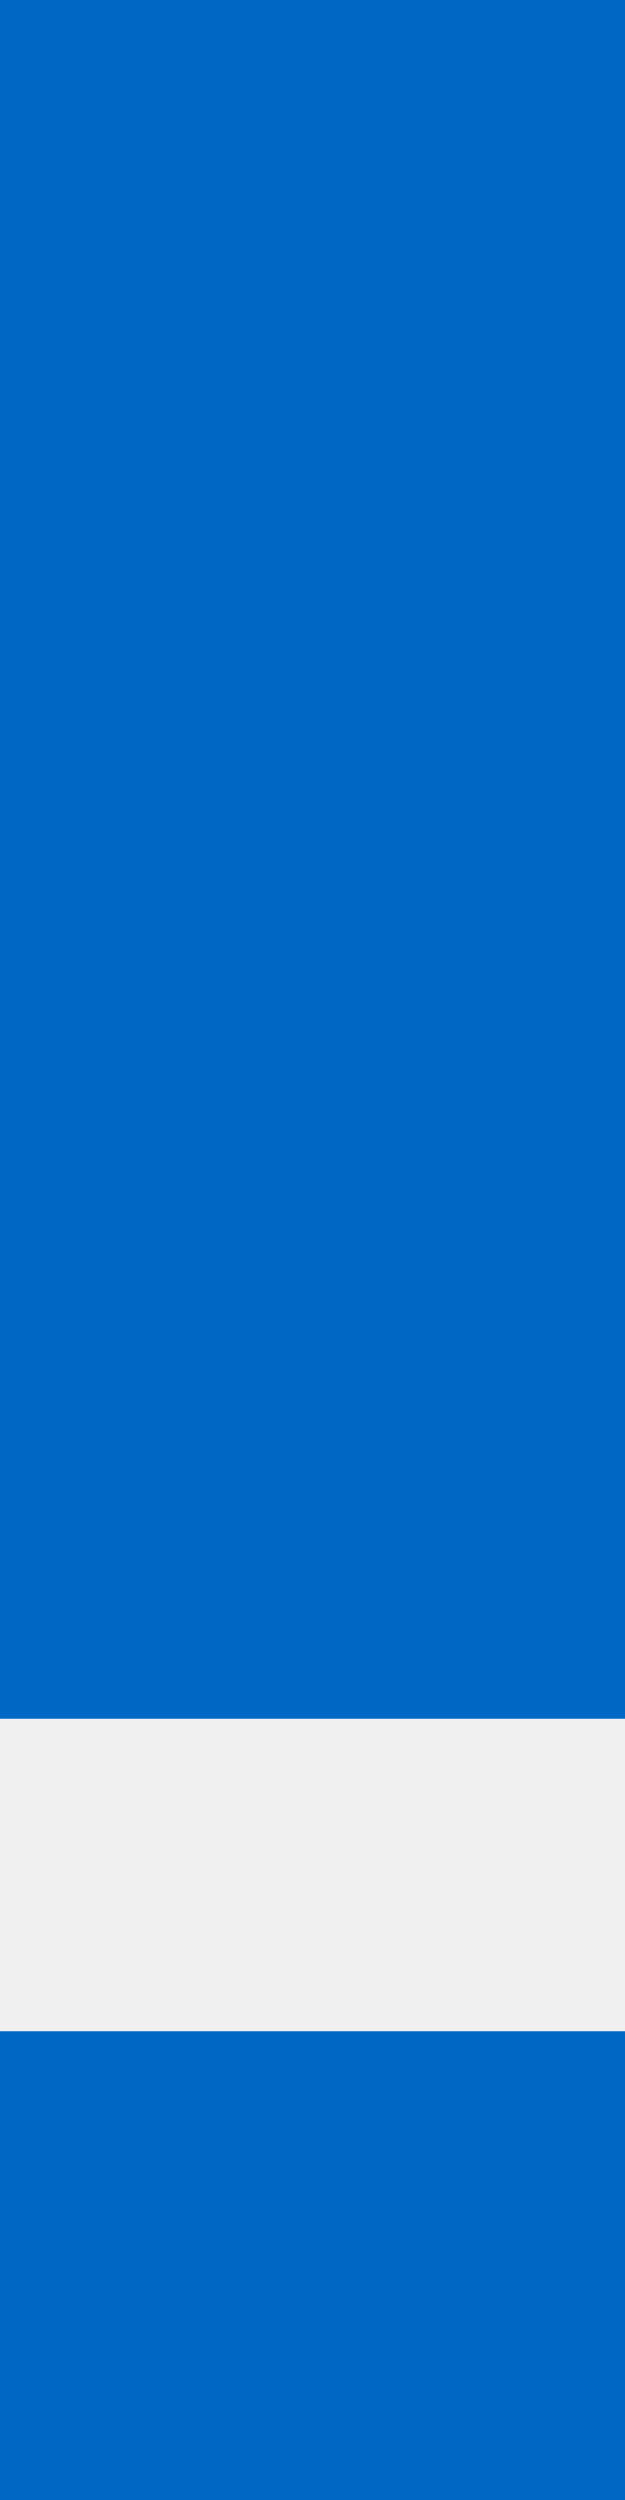
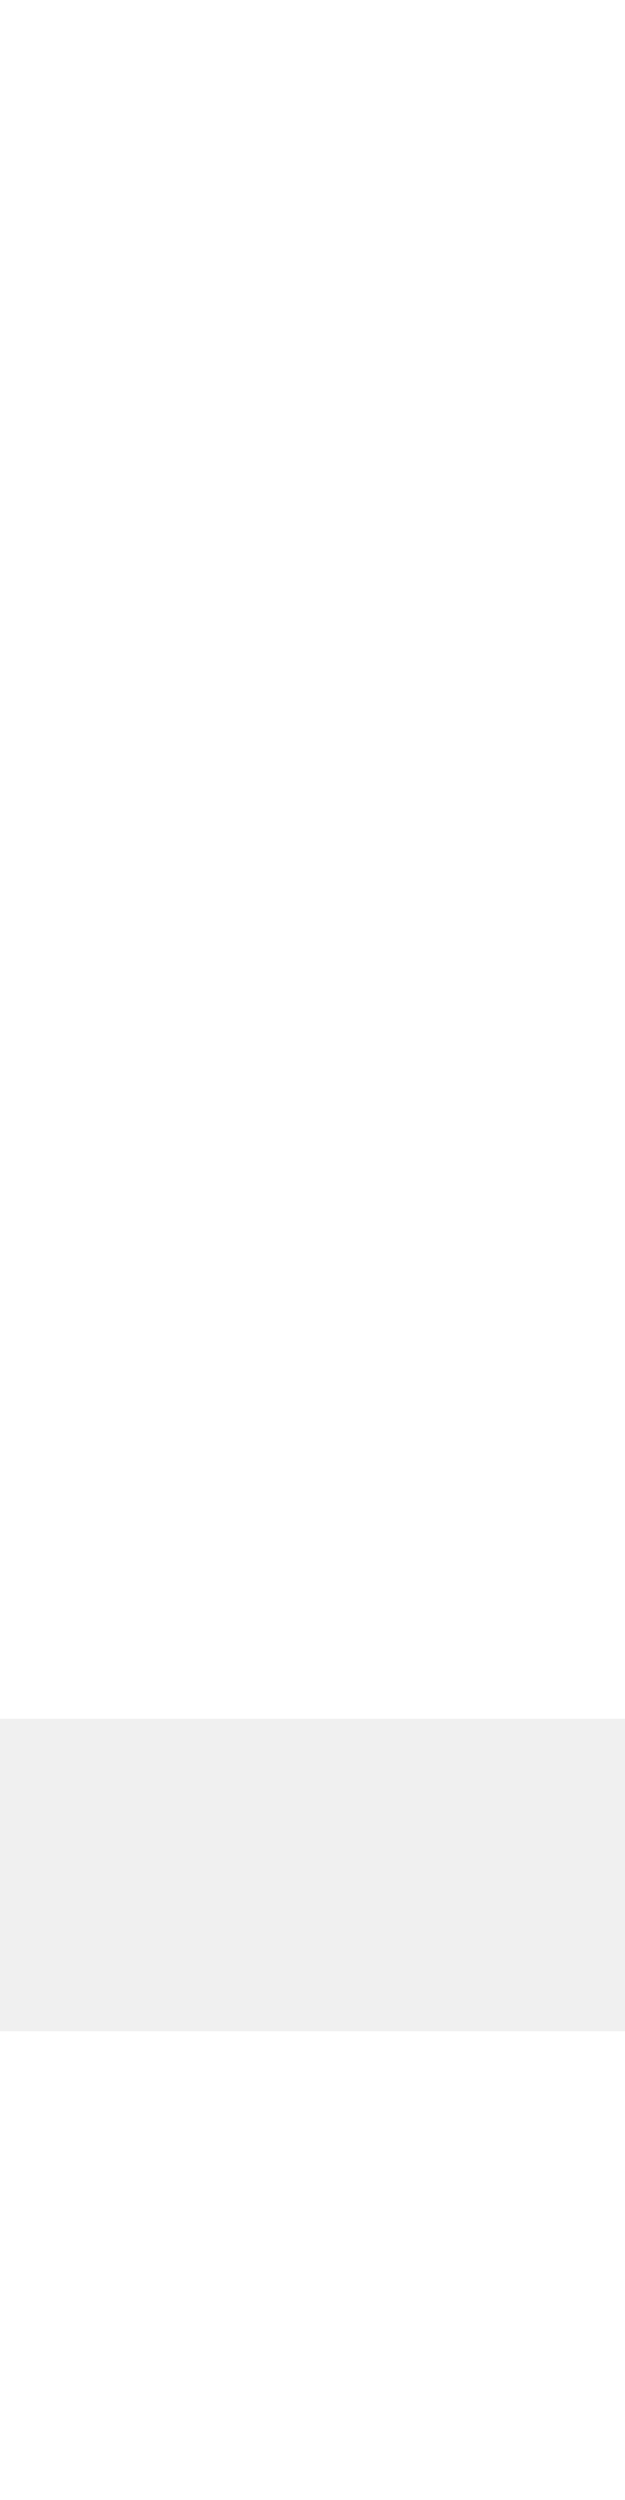
<svg xmlns="http://www.w3.org/2000/svg" version="1.1" x="0px" y="0px" width="4px" height="16px" viewBox="0 0 4 16" enable-background="new 0 0 4 16" xml:space="preserve">
  <g id="bkdg" display="none" opacity="0.1">
-     <rect x="-6" display="inline" fill="#FF00FF" width="16" height="16" />
+     <rect x="-6" display="inline" fill="#FFFFFF" width="16" height="16" />
  </g>
  <g id="Layer_1">
-     <rect y="13" fill="#0067C5" width="4" height="3" />
-     <rect fill="#0067C5" width="4" height="11" />
+     <rect y="13" fill="#FFFFFF" width="4" height="3" />
+     <rect fill="#FFFFFF" width="4" height="11" />
  </g>
</svg>
